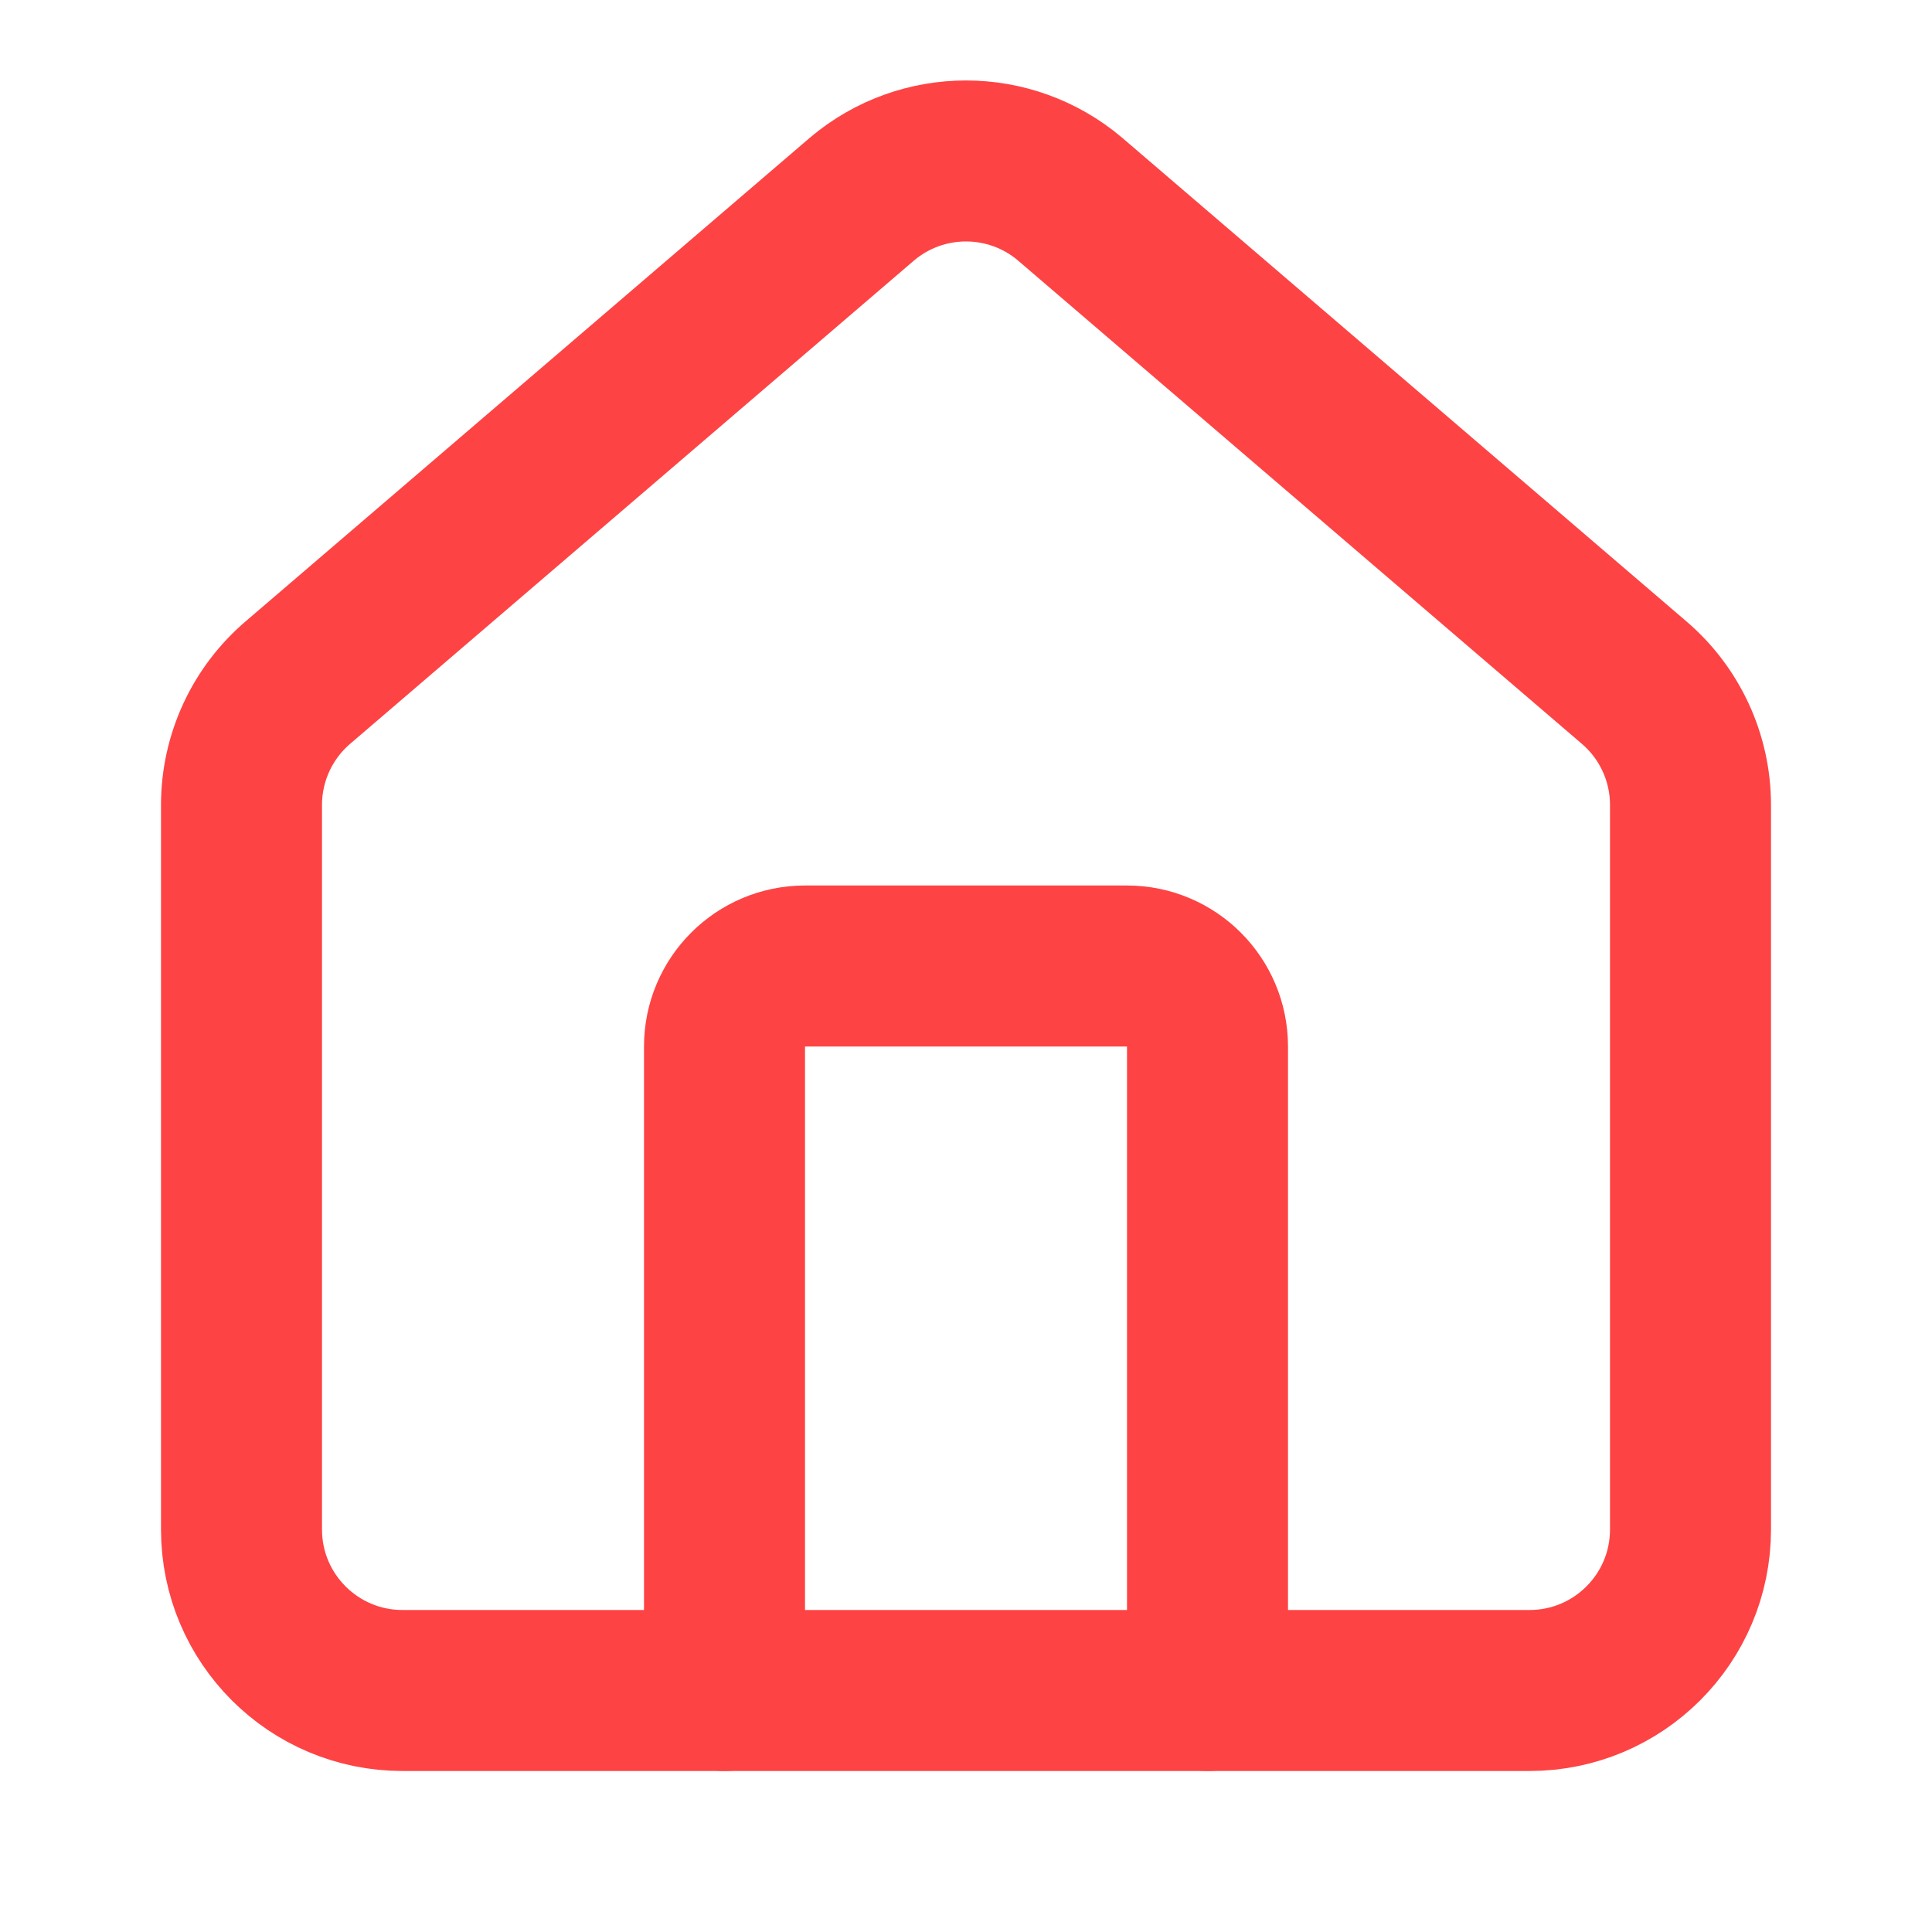
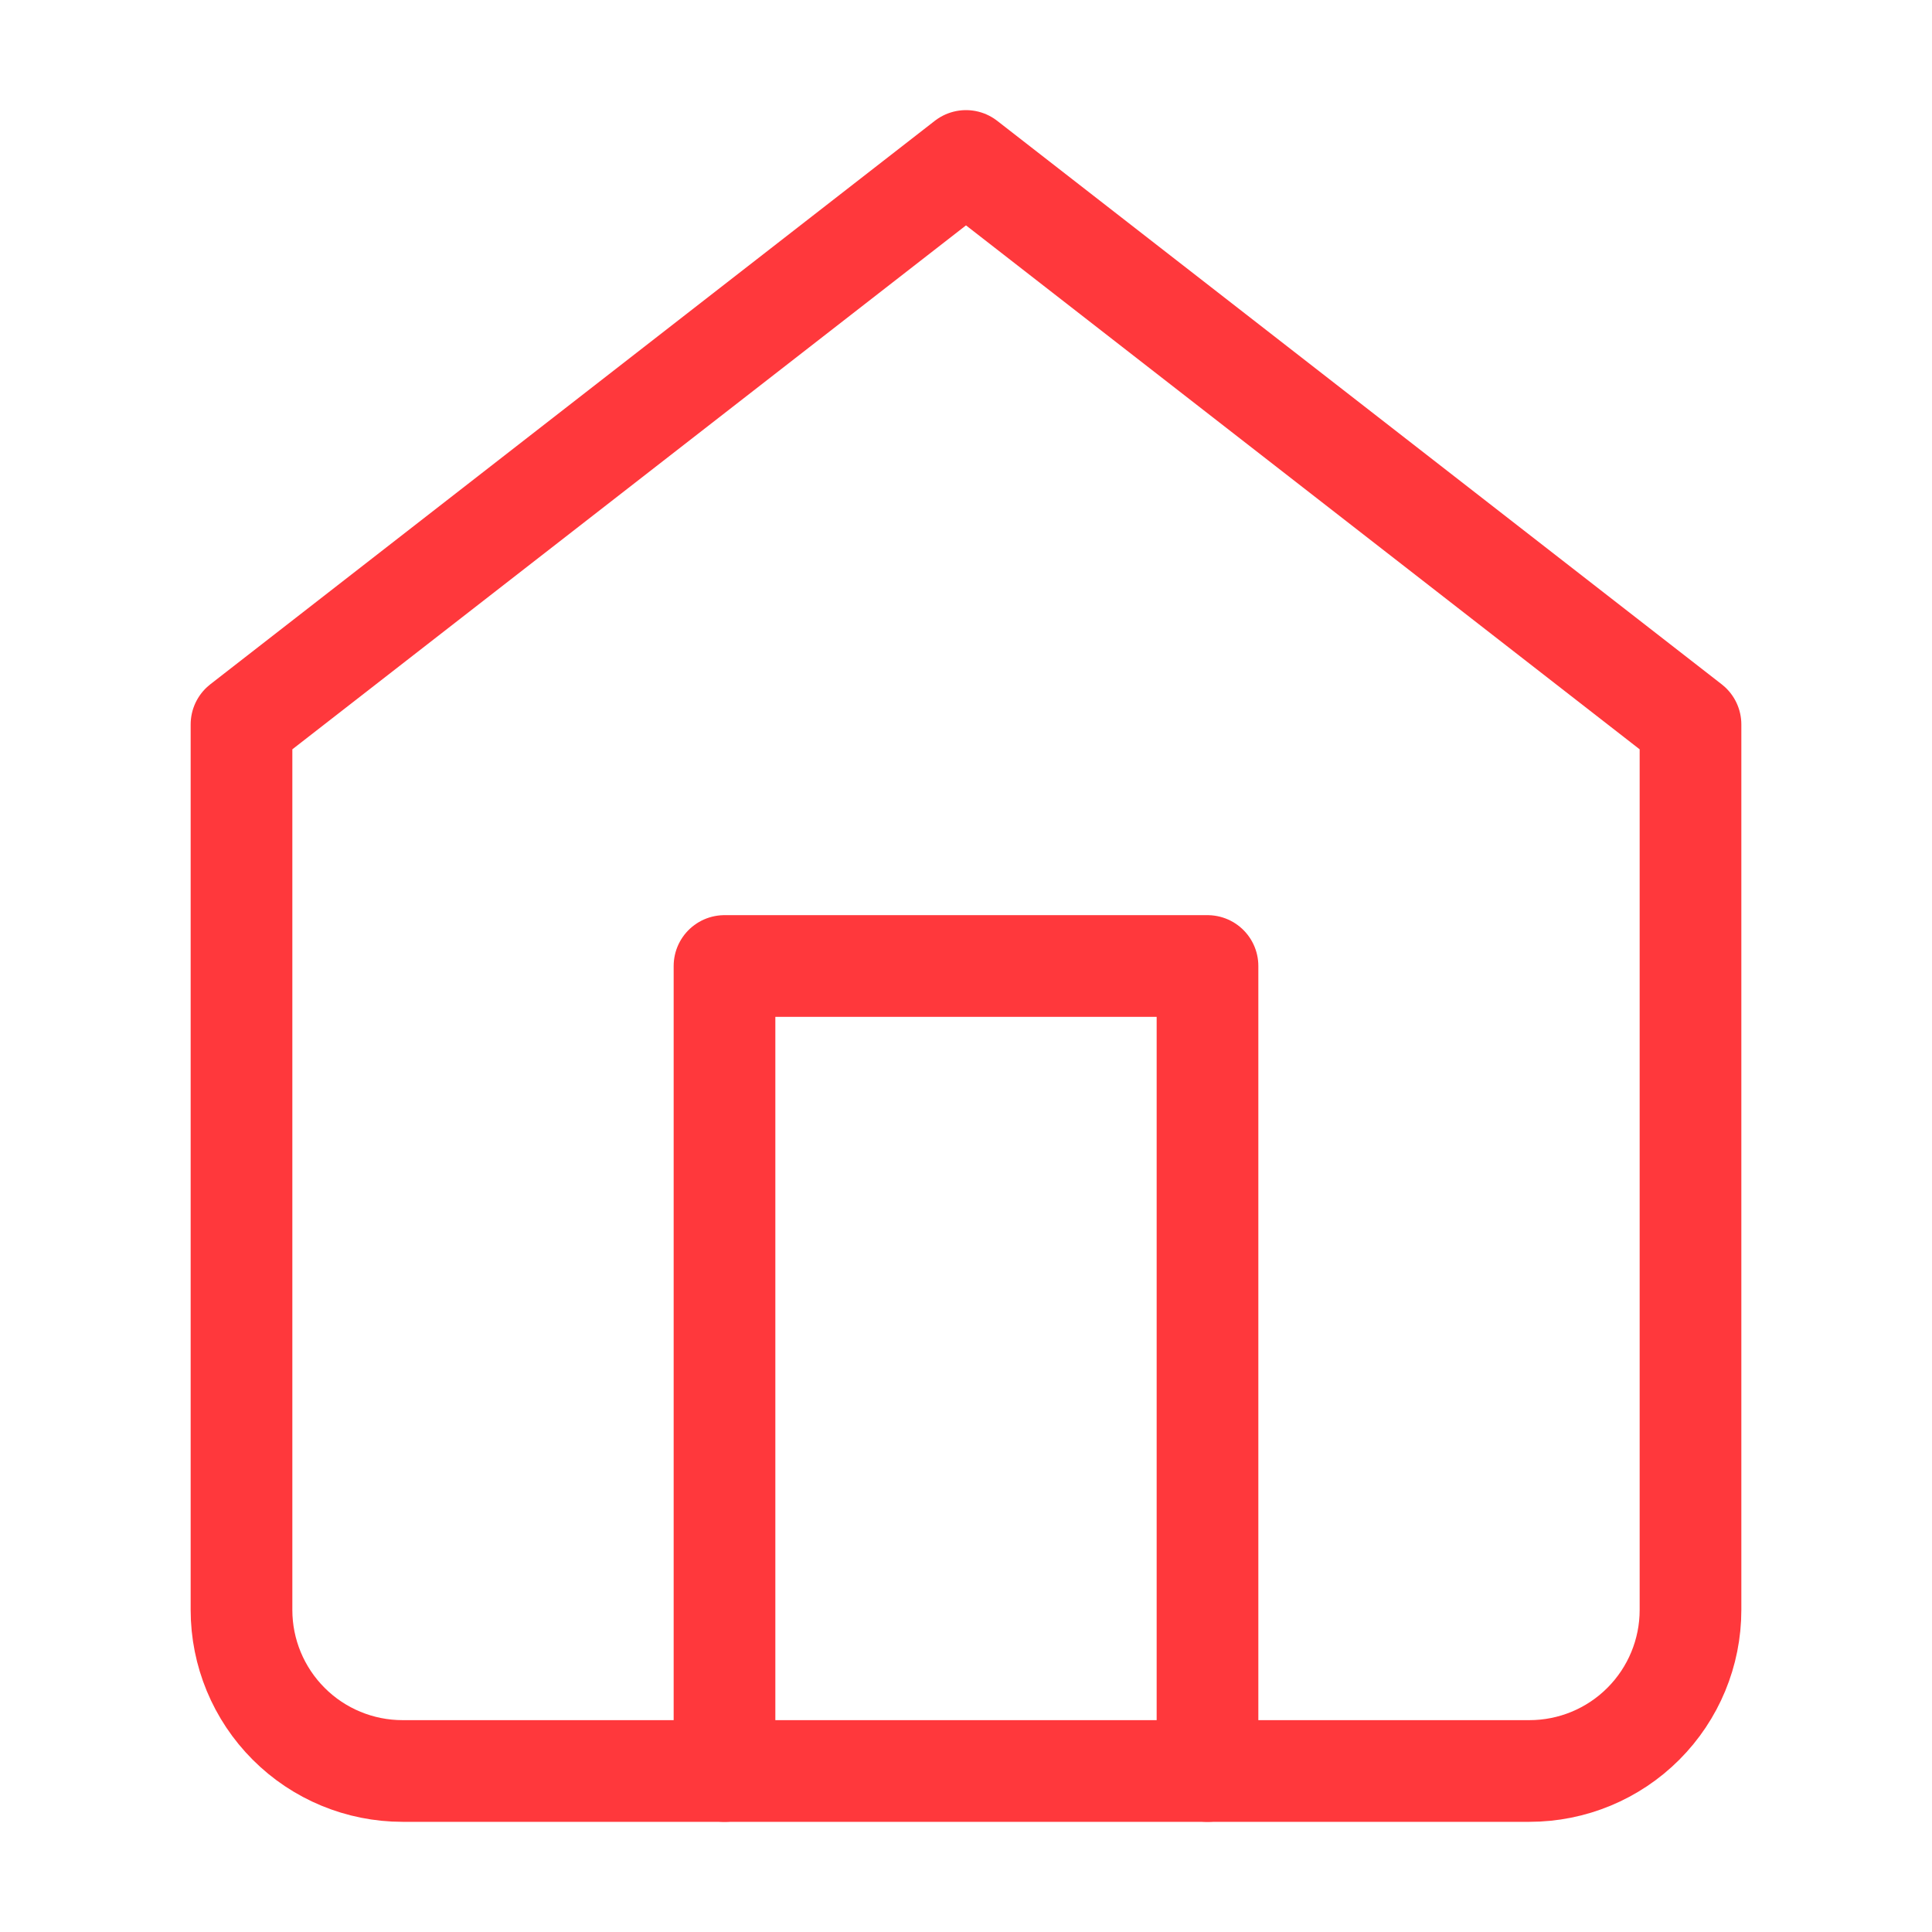
- <svg xmlns="http://www.w3.org/2000/svg" width="24" height="24" viewBox="0 0 24 24" fill="none" stroke="#fe4344" stroke-width="2" stroke-linecap="round" stroke-linejoin="round" class="lucide lucide-house-icon lucide-house">
-   <path d="M15 21v-8a1 1 0 0 0-1-1h-4a1 1 0 0 0-1 1v8" />
-   <path d="M3 10a2 2 0 0 1 .709-1.528l7-6a2 2 0 0 1 2.582 0l7 6A2 2 0 0 1 21 10v9a2 2 0 0 1-2 2H5a2 2 0 0 1-2-2z" />
+ <svg xmlns="http://www.w3.org/2000/svg" width="38" height="38" viewBox="0 0 38 38" fill="none">
+   <path d="M4.75 14.249L19 3.166L33.25 14.249V31.666C33.25 32.506 32.916 33.311 32.322 33.905C31.729 34.499 30.923 34.833 30.083 34.833H7.917C7.077 34.833 6.271 34.499 5.678 33.905C5.084 33.311 4.75 32.506 4.75 31.666V14.249Z" stroke="#FF383C" stroke-width="2" stroke-linecap="round" stroke-linejoin="round" />
+   <path d="M14.25 34.833V19H23.75V34.833" stroke="#FF383C" stroke-width="2" stroke-linecap="round" stroke-linejoin="round" />
</svg>
